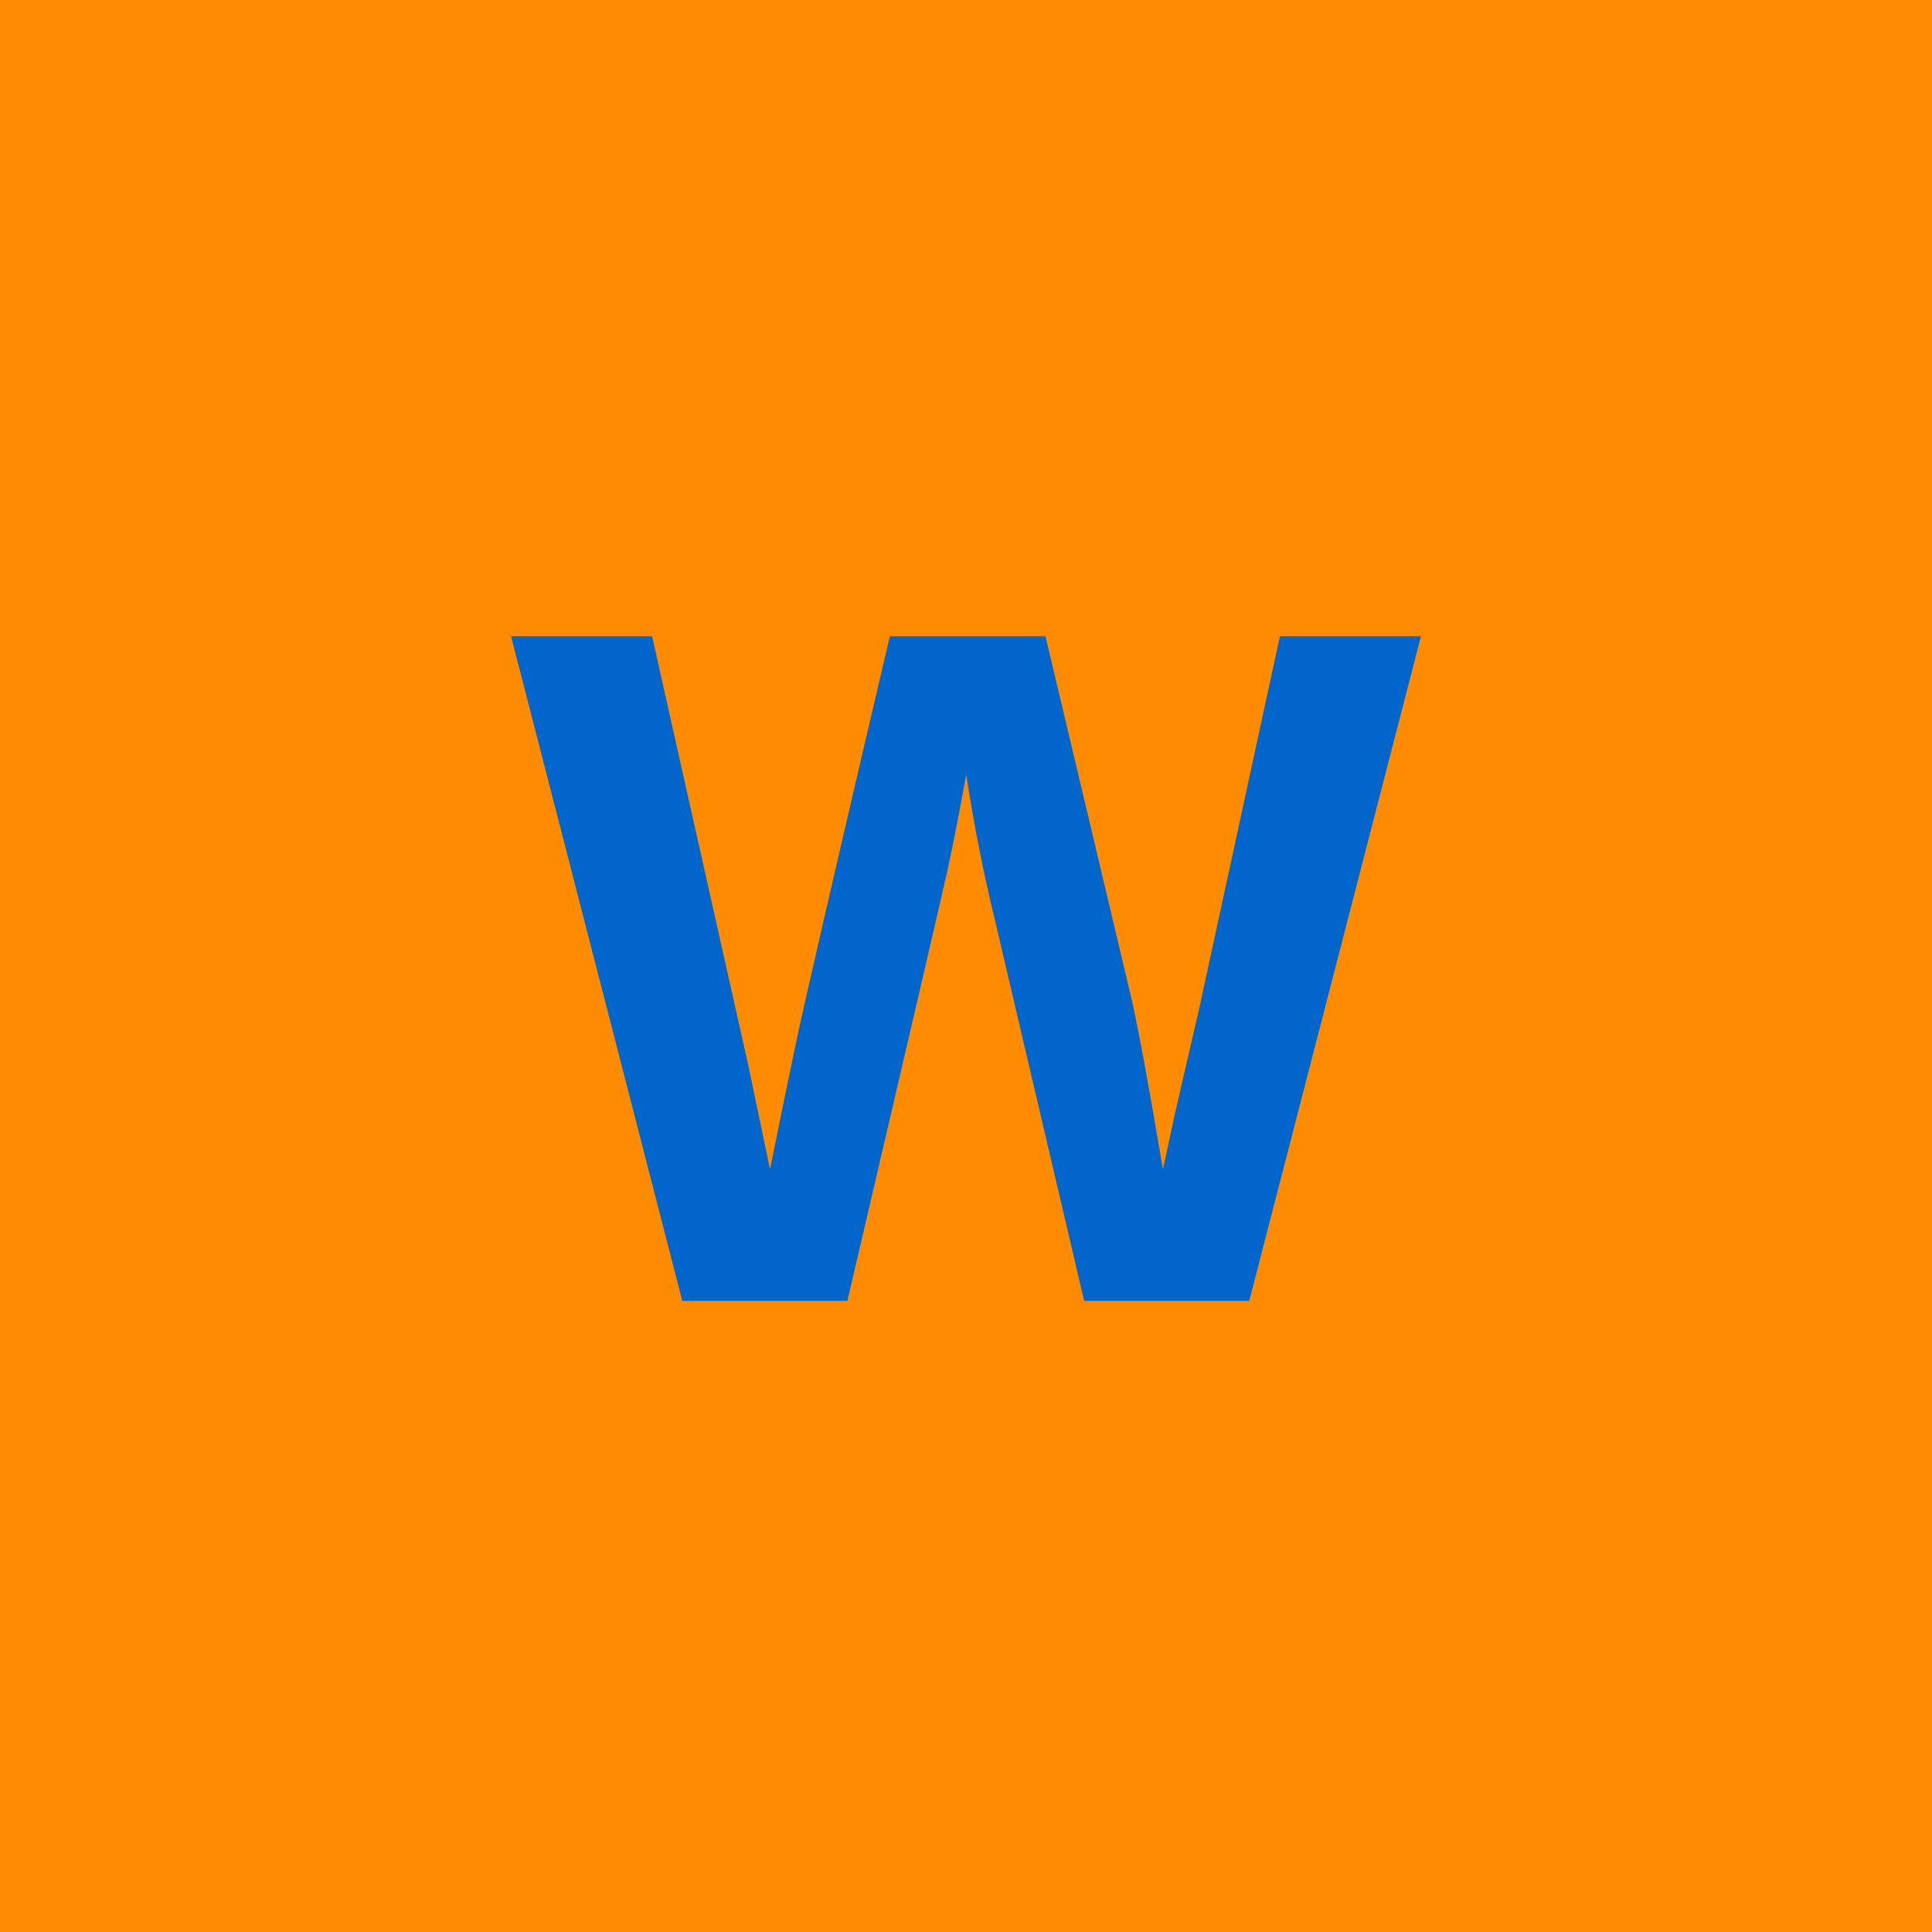
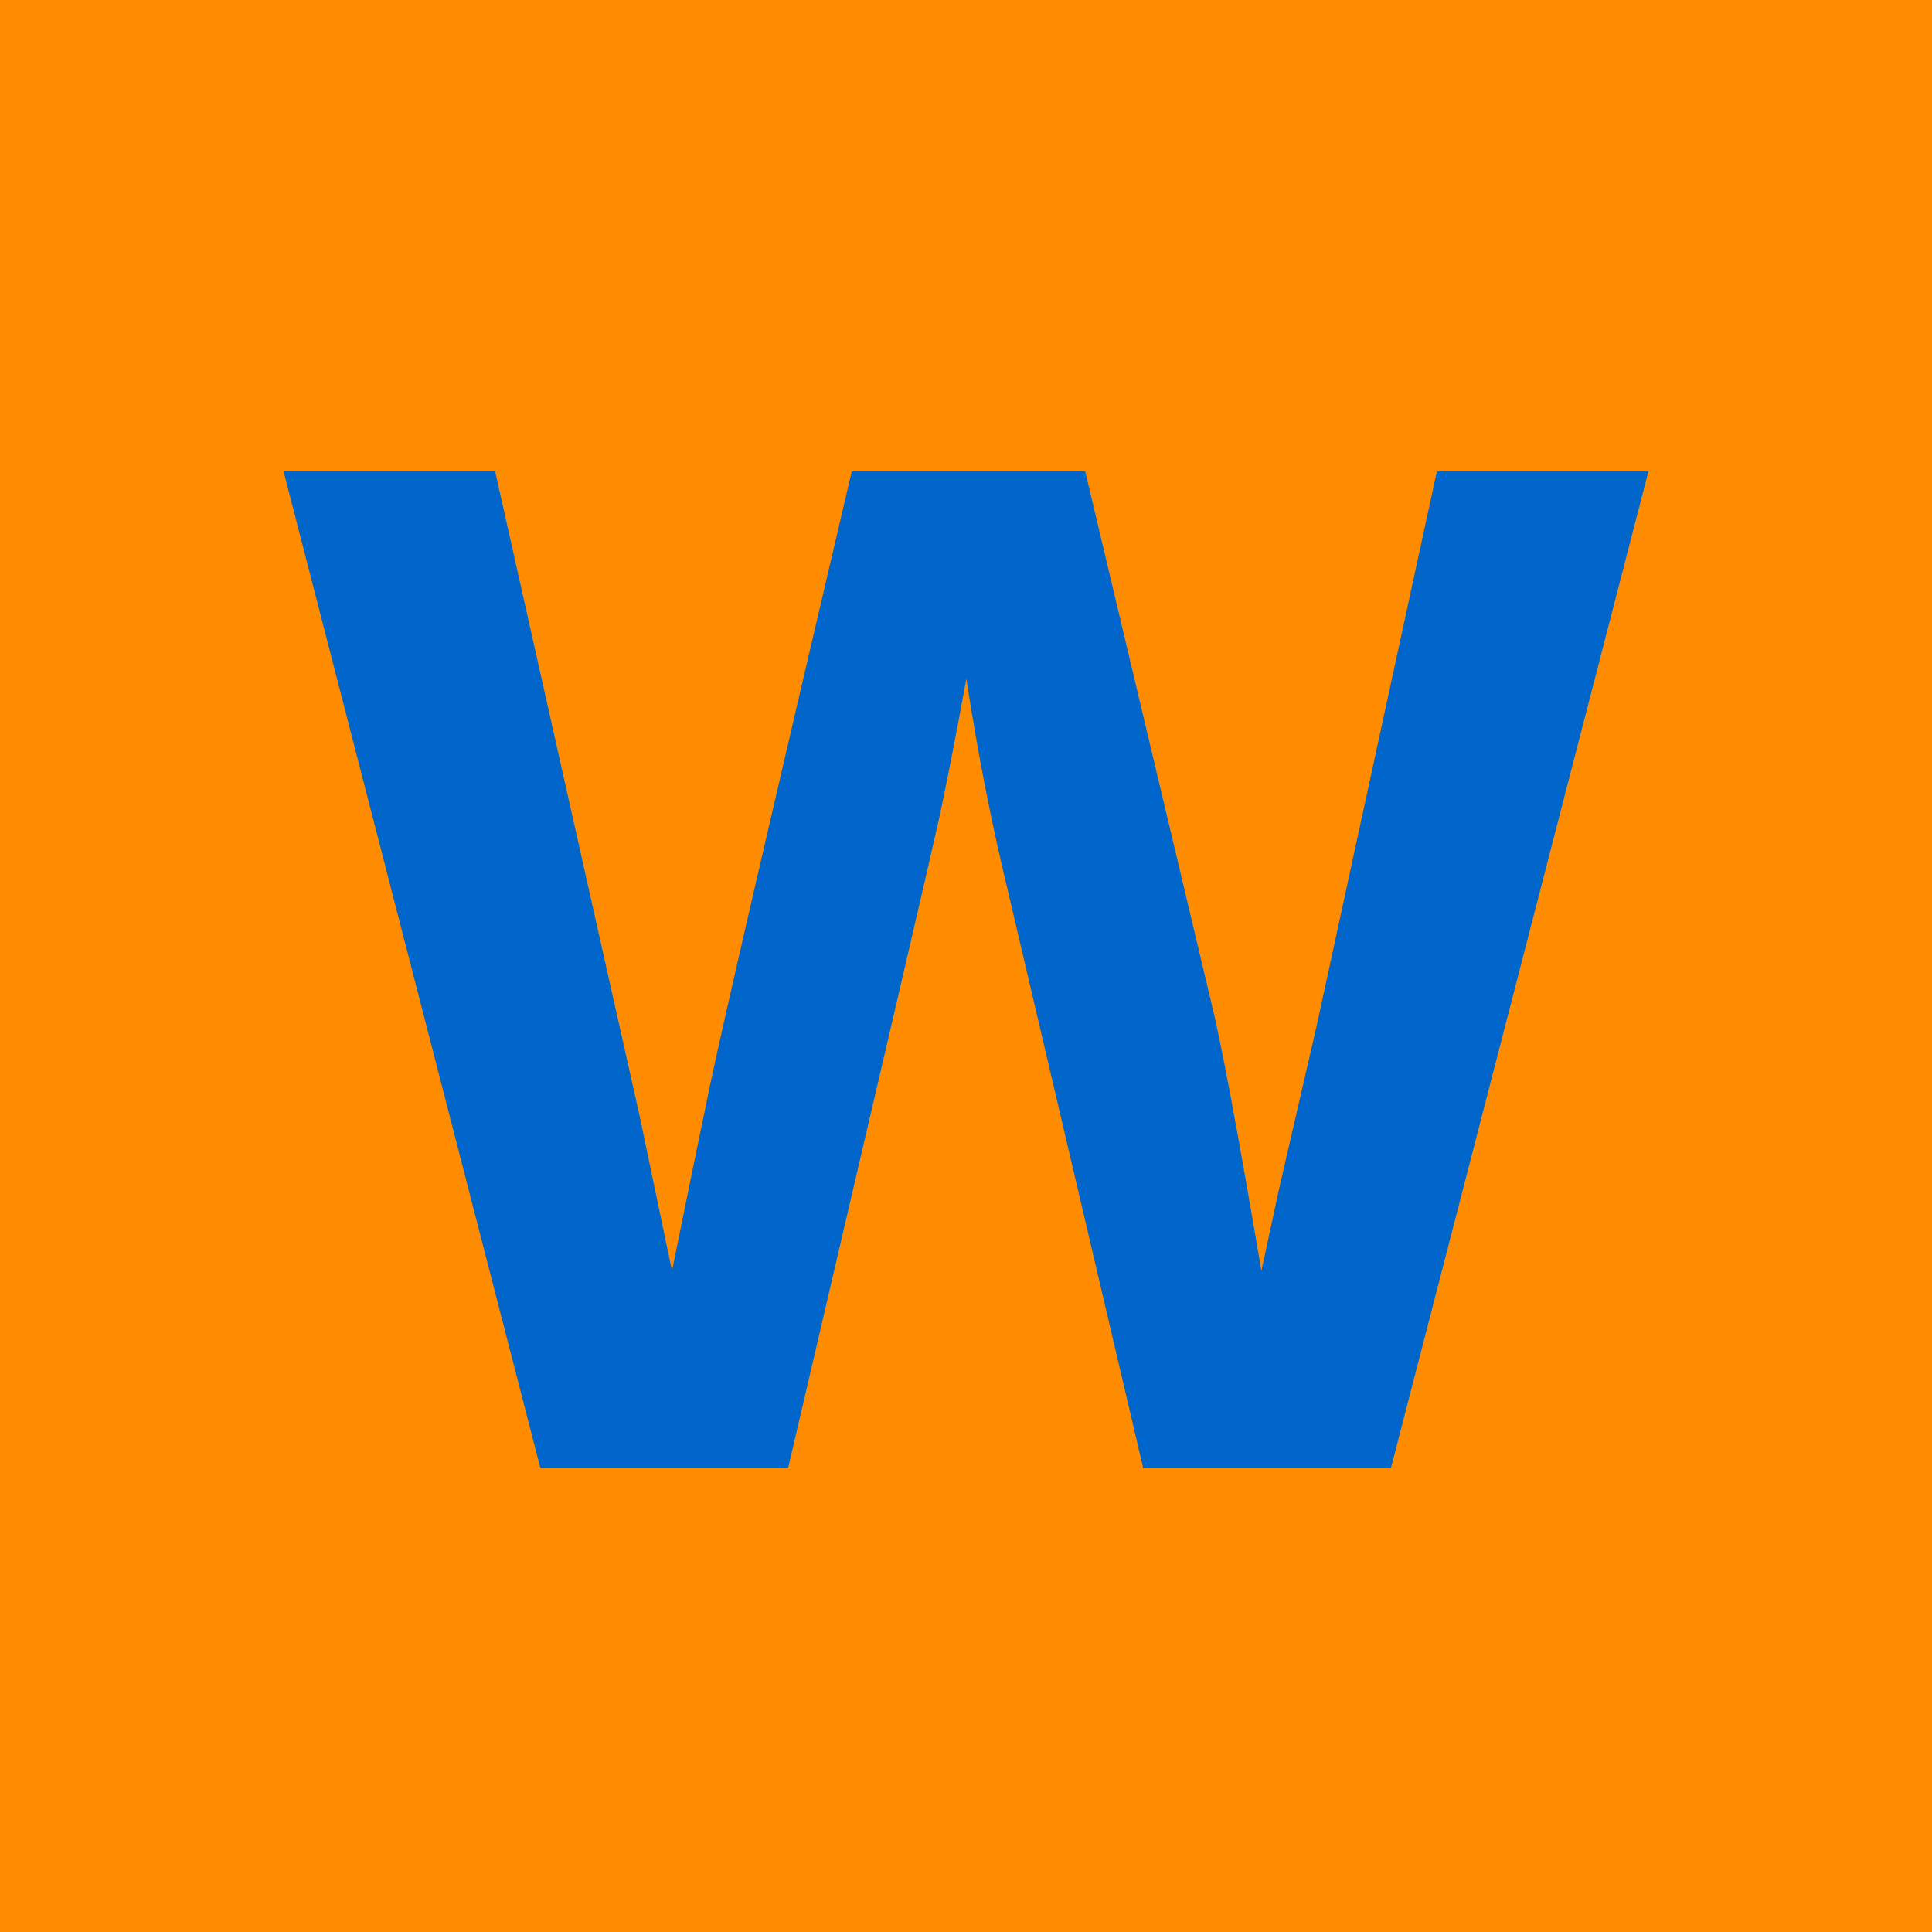
<svg xmlns="http://www.w3.org/2000/svg" width="128" height="128">
  <rect width="128" height="128" fill="#FF8C00" />
-   <text x="50%" y="50%" font-family="Arial, sans-serif" font-size="64" font-weight="bold" fill="#0066CC" text-anchor="middle" dominant-baseline="central">W</text>
+   <text x="50%" y="50%" font-family="Arial, sans-serif" font-size="96" font-weight="bold" fill="#0066CC" text-anchor="middle" dominant-baseline="central">W</text>
</svg>
